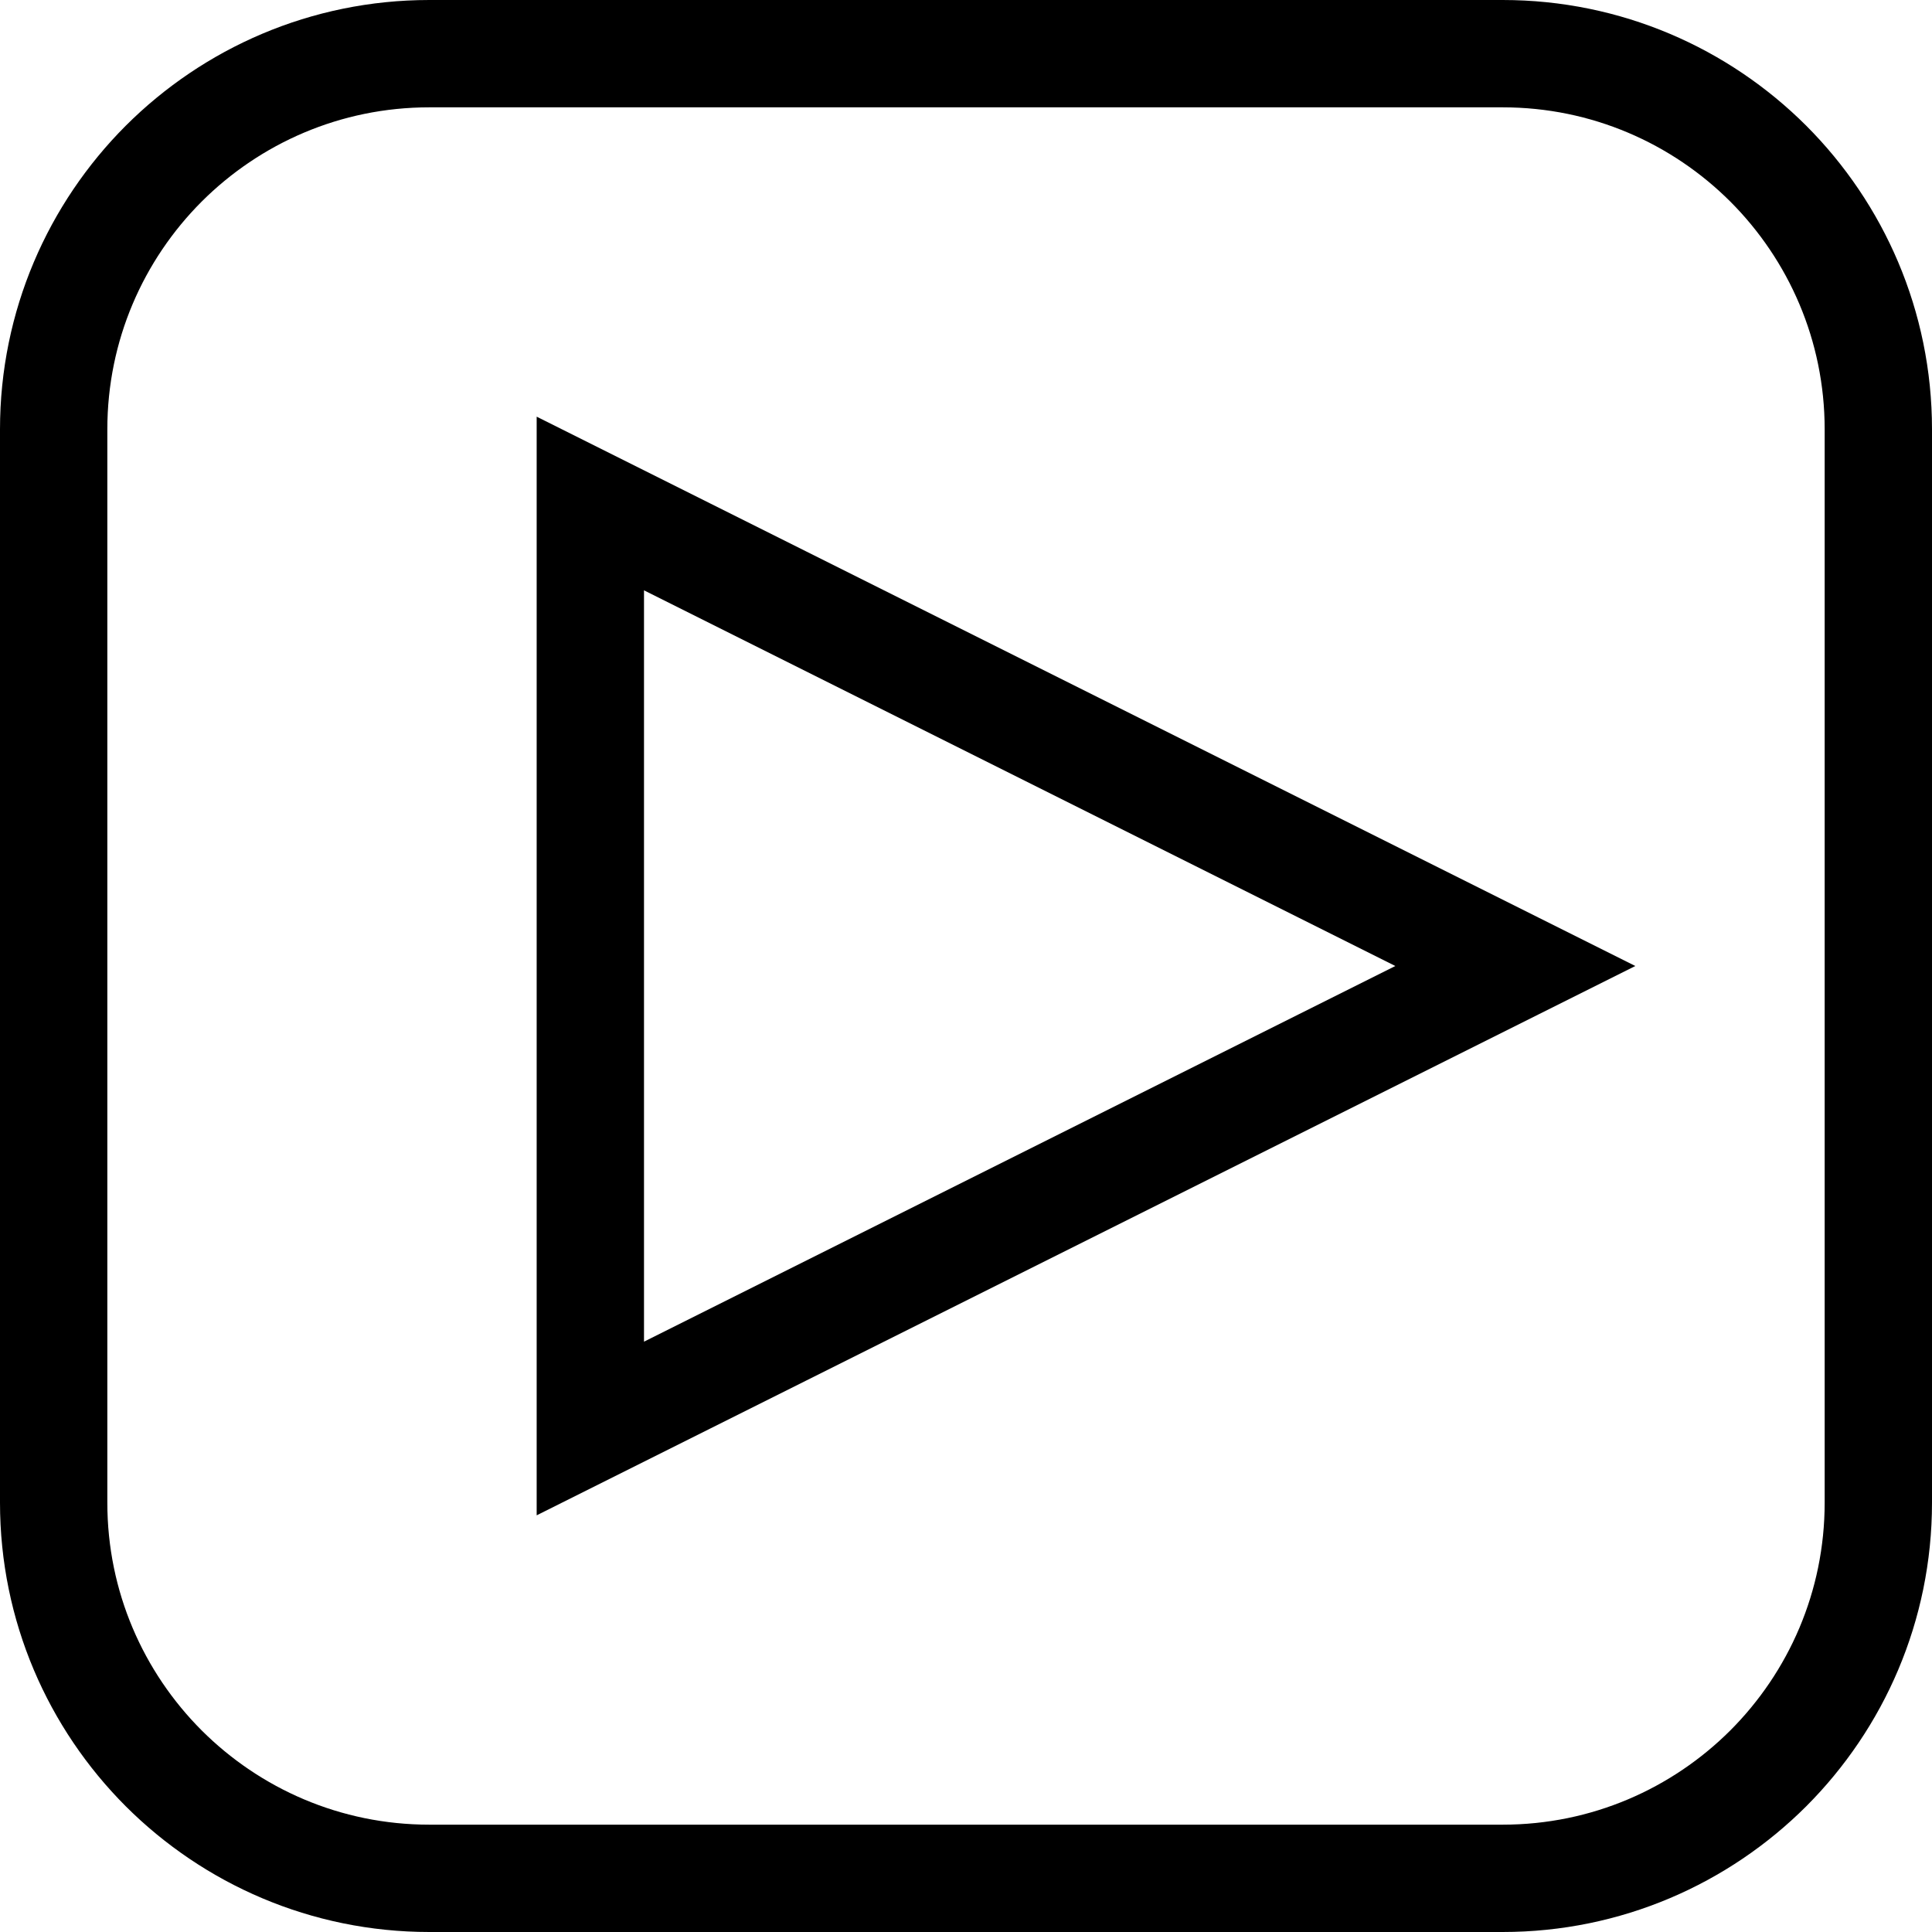
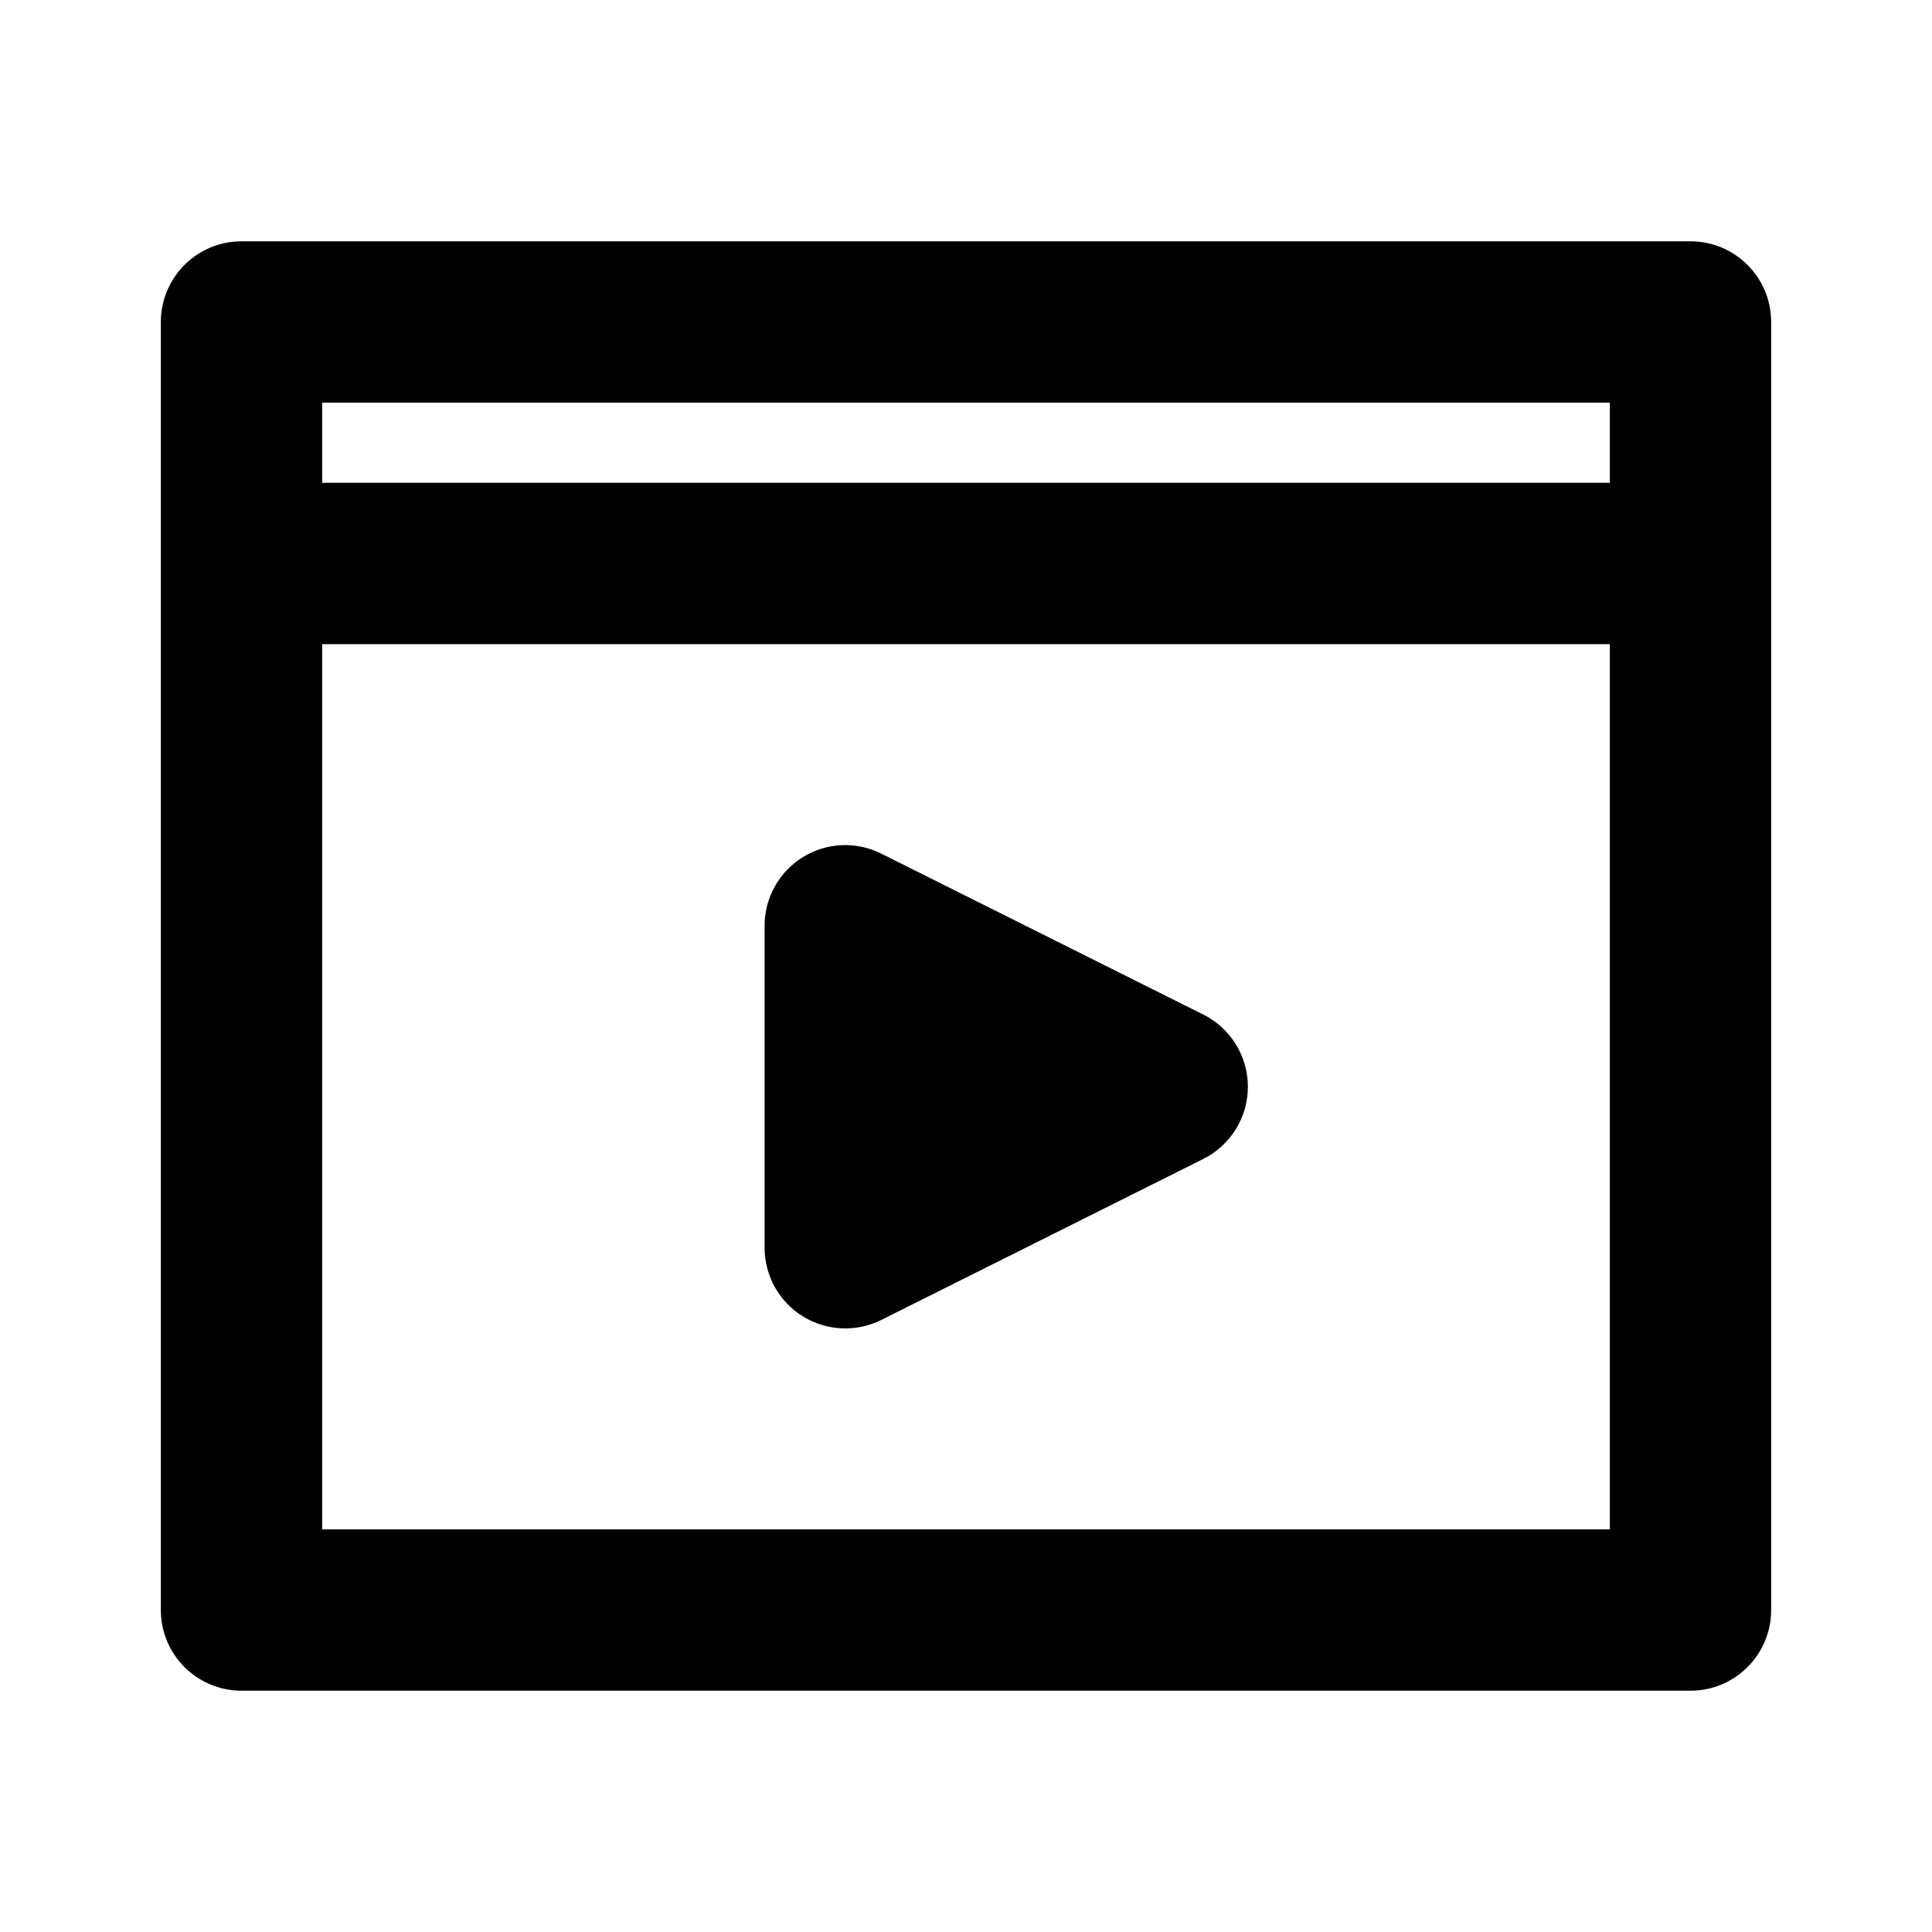
- <svg xmlns="http://www.w3.org/2000/svg" width="18px" height="18px" viewBox="0 0 18 18" version="1.1">
-   <g id="Final-Options" stroke="none" stroke-width="1" fill="none" fill-rule="evenodd">
-     <g id="Linodes-landing-22" transform="translate(-882, -670)" stroke="currentColor">
-       <g id="Group-12" transform="translate(169.5, 670)">
-         <path d="M726.5,0.5 C727.466,0.5 728.341,0.892 728.975,1.525 C729.608,2.159 730,3.034 730,4 L730,14 C730,14.966 729.608,15.841 728.975,16.475 C728.341,17.108 727.466,17.5 726.5,17.5 L716.5,17.5 C715.534,17.5 714.659,17.108 714.025,16.475 C713.392,15.841 713,14.966 713,14 L713,4 C713,3.034 713.392,2.159 714.025,1.525 C714.659,0.892 715.534,0.5 716.5,0.5 L726.5,0.5 Z M718,4.691 L718,13.309 L726.618,9 L718,4.691 Z" id="Rectangle-2" />
-       </g>
-     </g>
-   </g>
+ <svg xmlns="http://www.w3.org/2000/svg" width="20" height="20" viewBox="0 0 20 20" fill="none">
+   <path fill-rule="evenodd" clip-rule="evenodd" d="M1.665 3.333C1.665 2.872 2.039 2.498 2.5 2.498H17.5C17.961 2.498 18.335 2.872 18.335 3.333V16.667C18.335 17.128 17.961 17.502 17.5 17.502H2.5C2.039 17.502 1.665 17.128 1.665 16.667V3.333ZM3.335 4.168V4.998H16.665V4.168H3.335ZM16.665 6.668H3.335V15.832H16.665V6.668Z" fill="currentColor" />
+   <path d="M8.75 12.917V9.583L12.083 11.25L8.75 12.917Z" fill="currentColor" />
+   <path fill-rule="evenodd" clip-rule="evenodd" d="M8.311 8.873C8.557 8.721 8.865 8.707 9.123 8.837L12.457 10.503C12.74 10.645 12.918 10.934 12.918 11.25C12.918 11.566 12.74 11.855 12.457 11.997L9.123 13.664C8.865 13.793 8.557 13.779 8.311 13.627C8.065 13.475 7.915 13.206 7.915 12.917V9.583C7.915 9.294 8.065 9.025 8.311 8.873ZM9.585 10.934V11.566L10.216 11.25L9.585 10.934Z" fill="currentColor" />
</svg>
